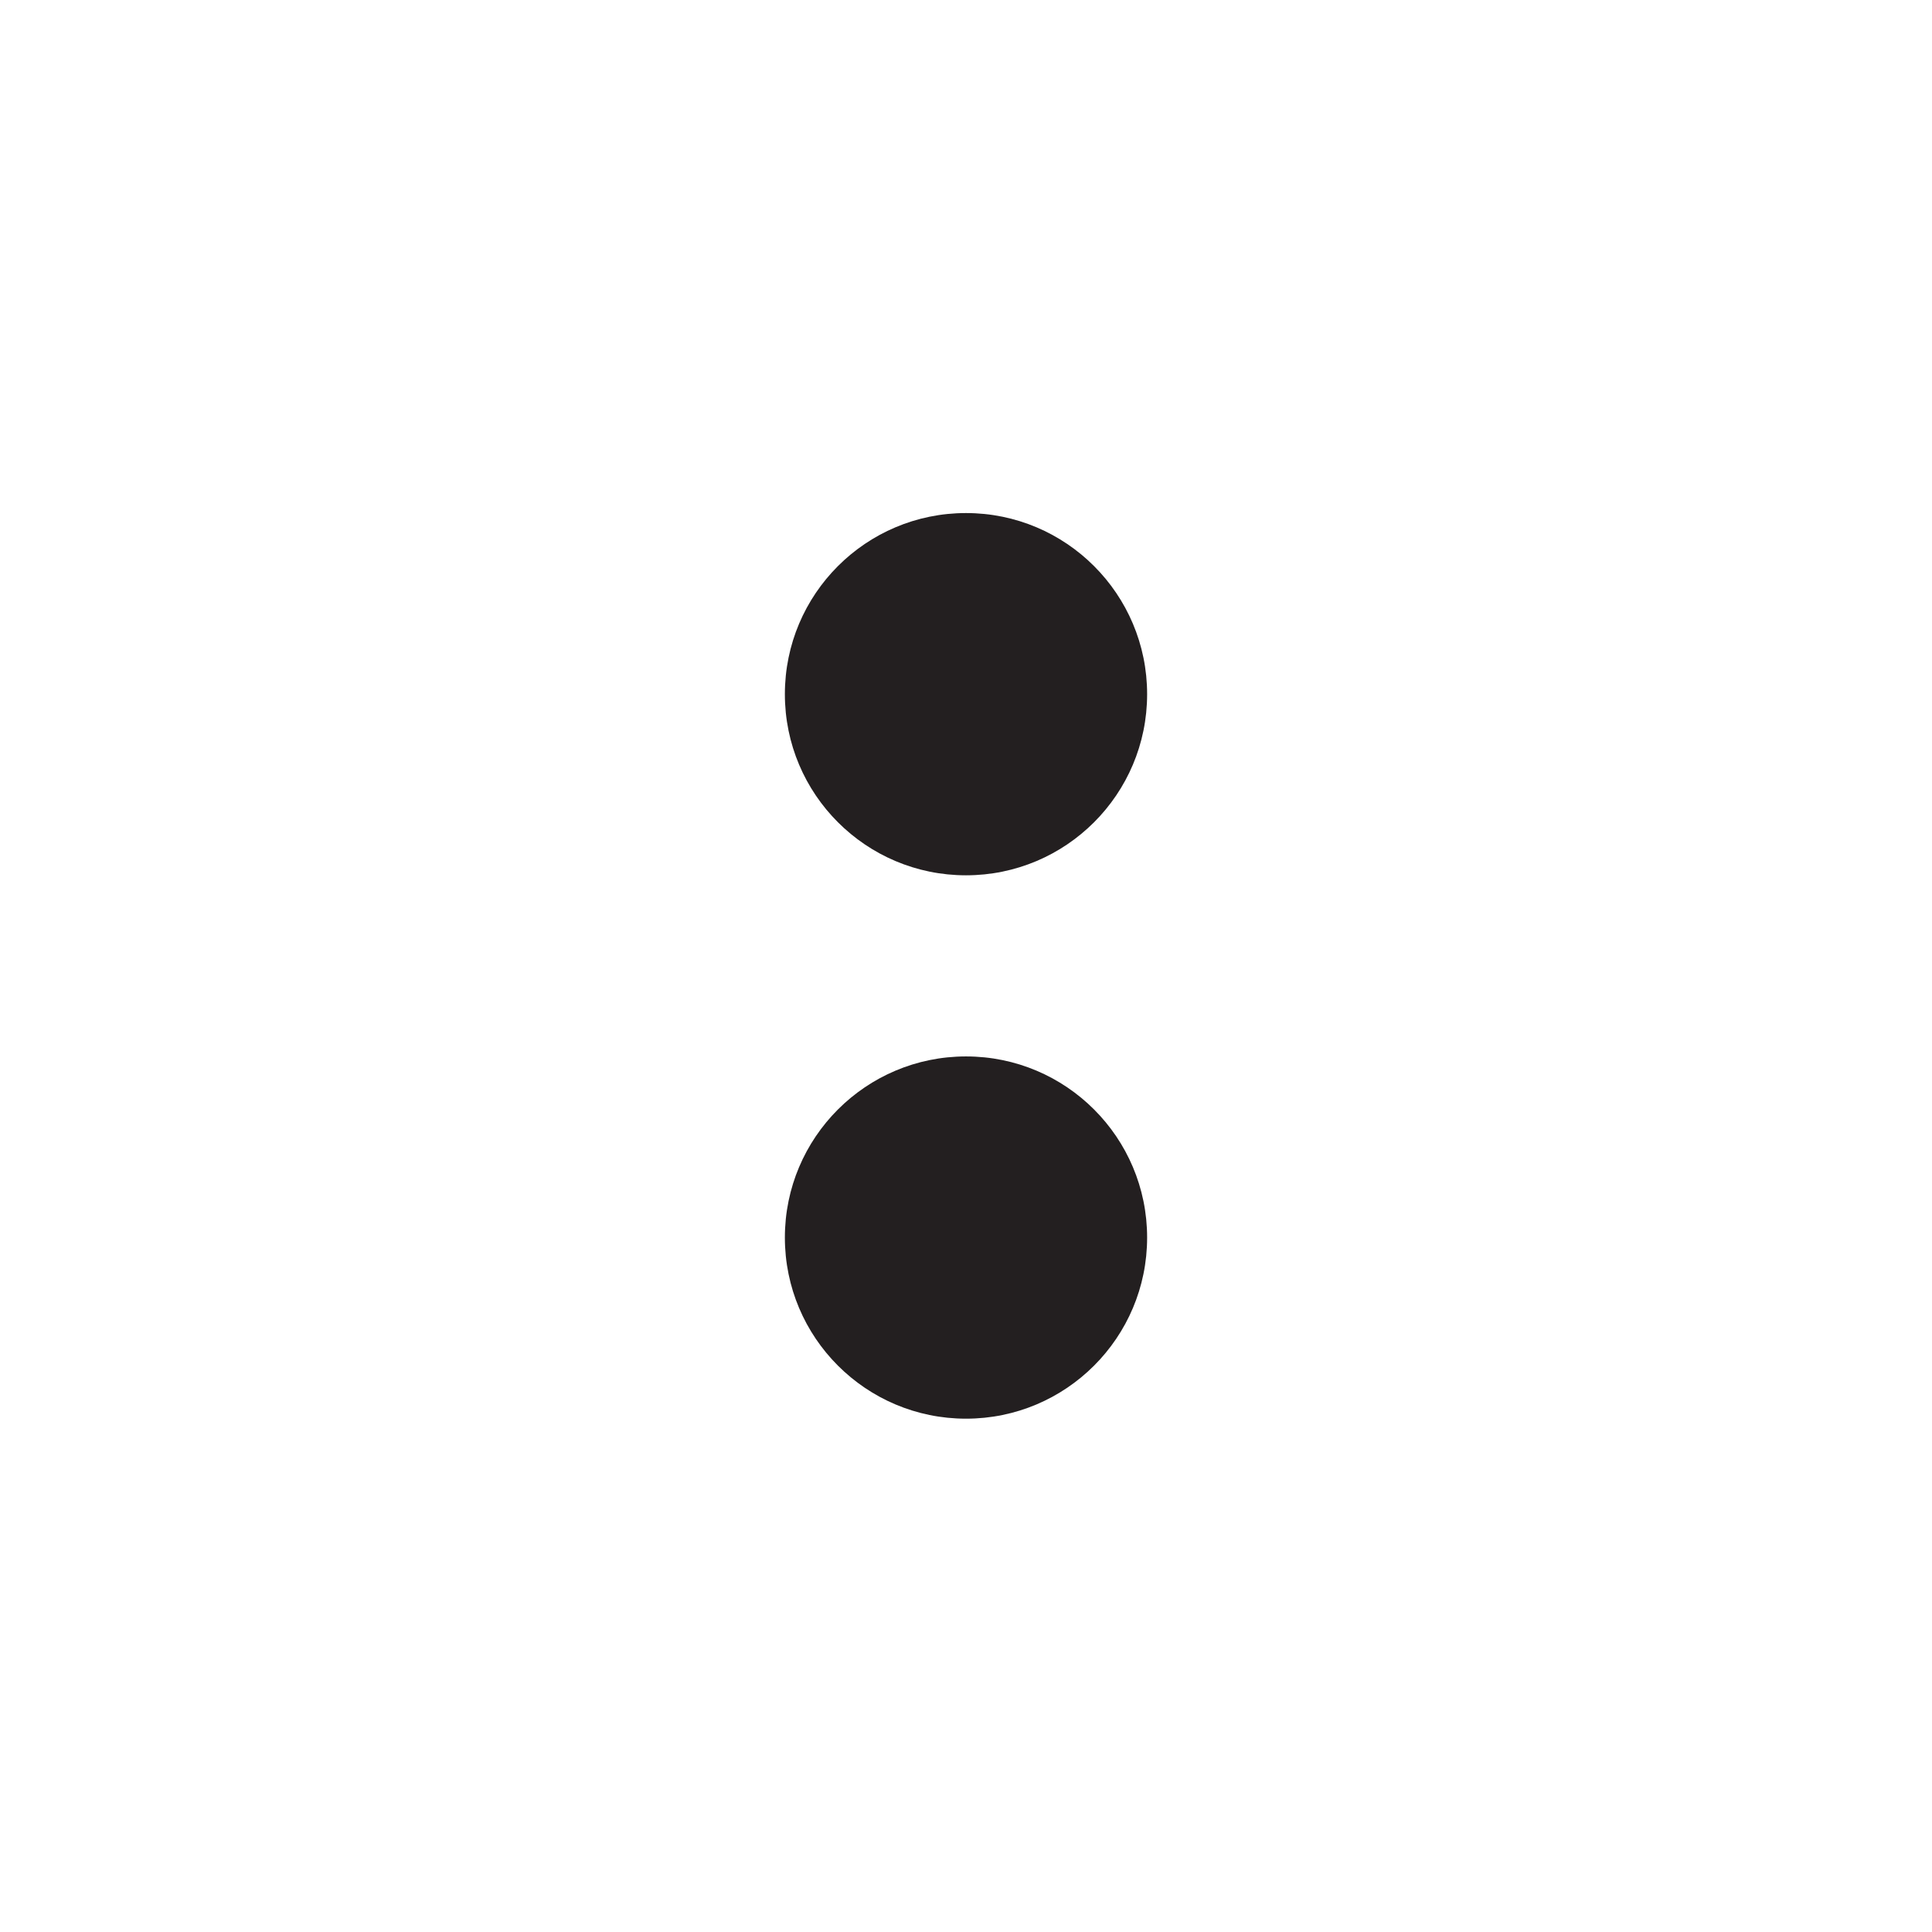
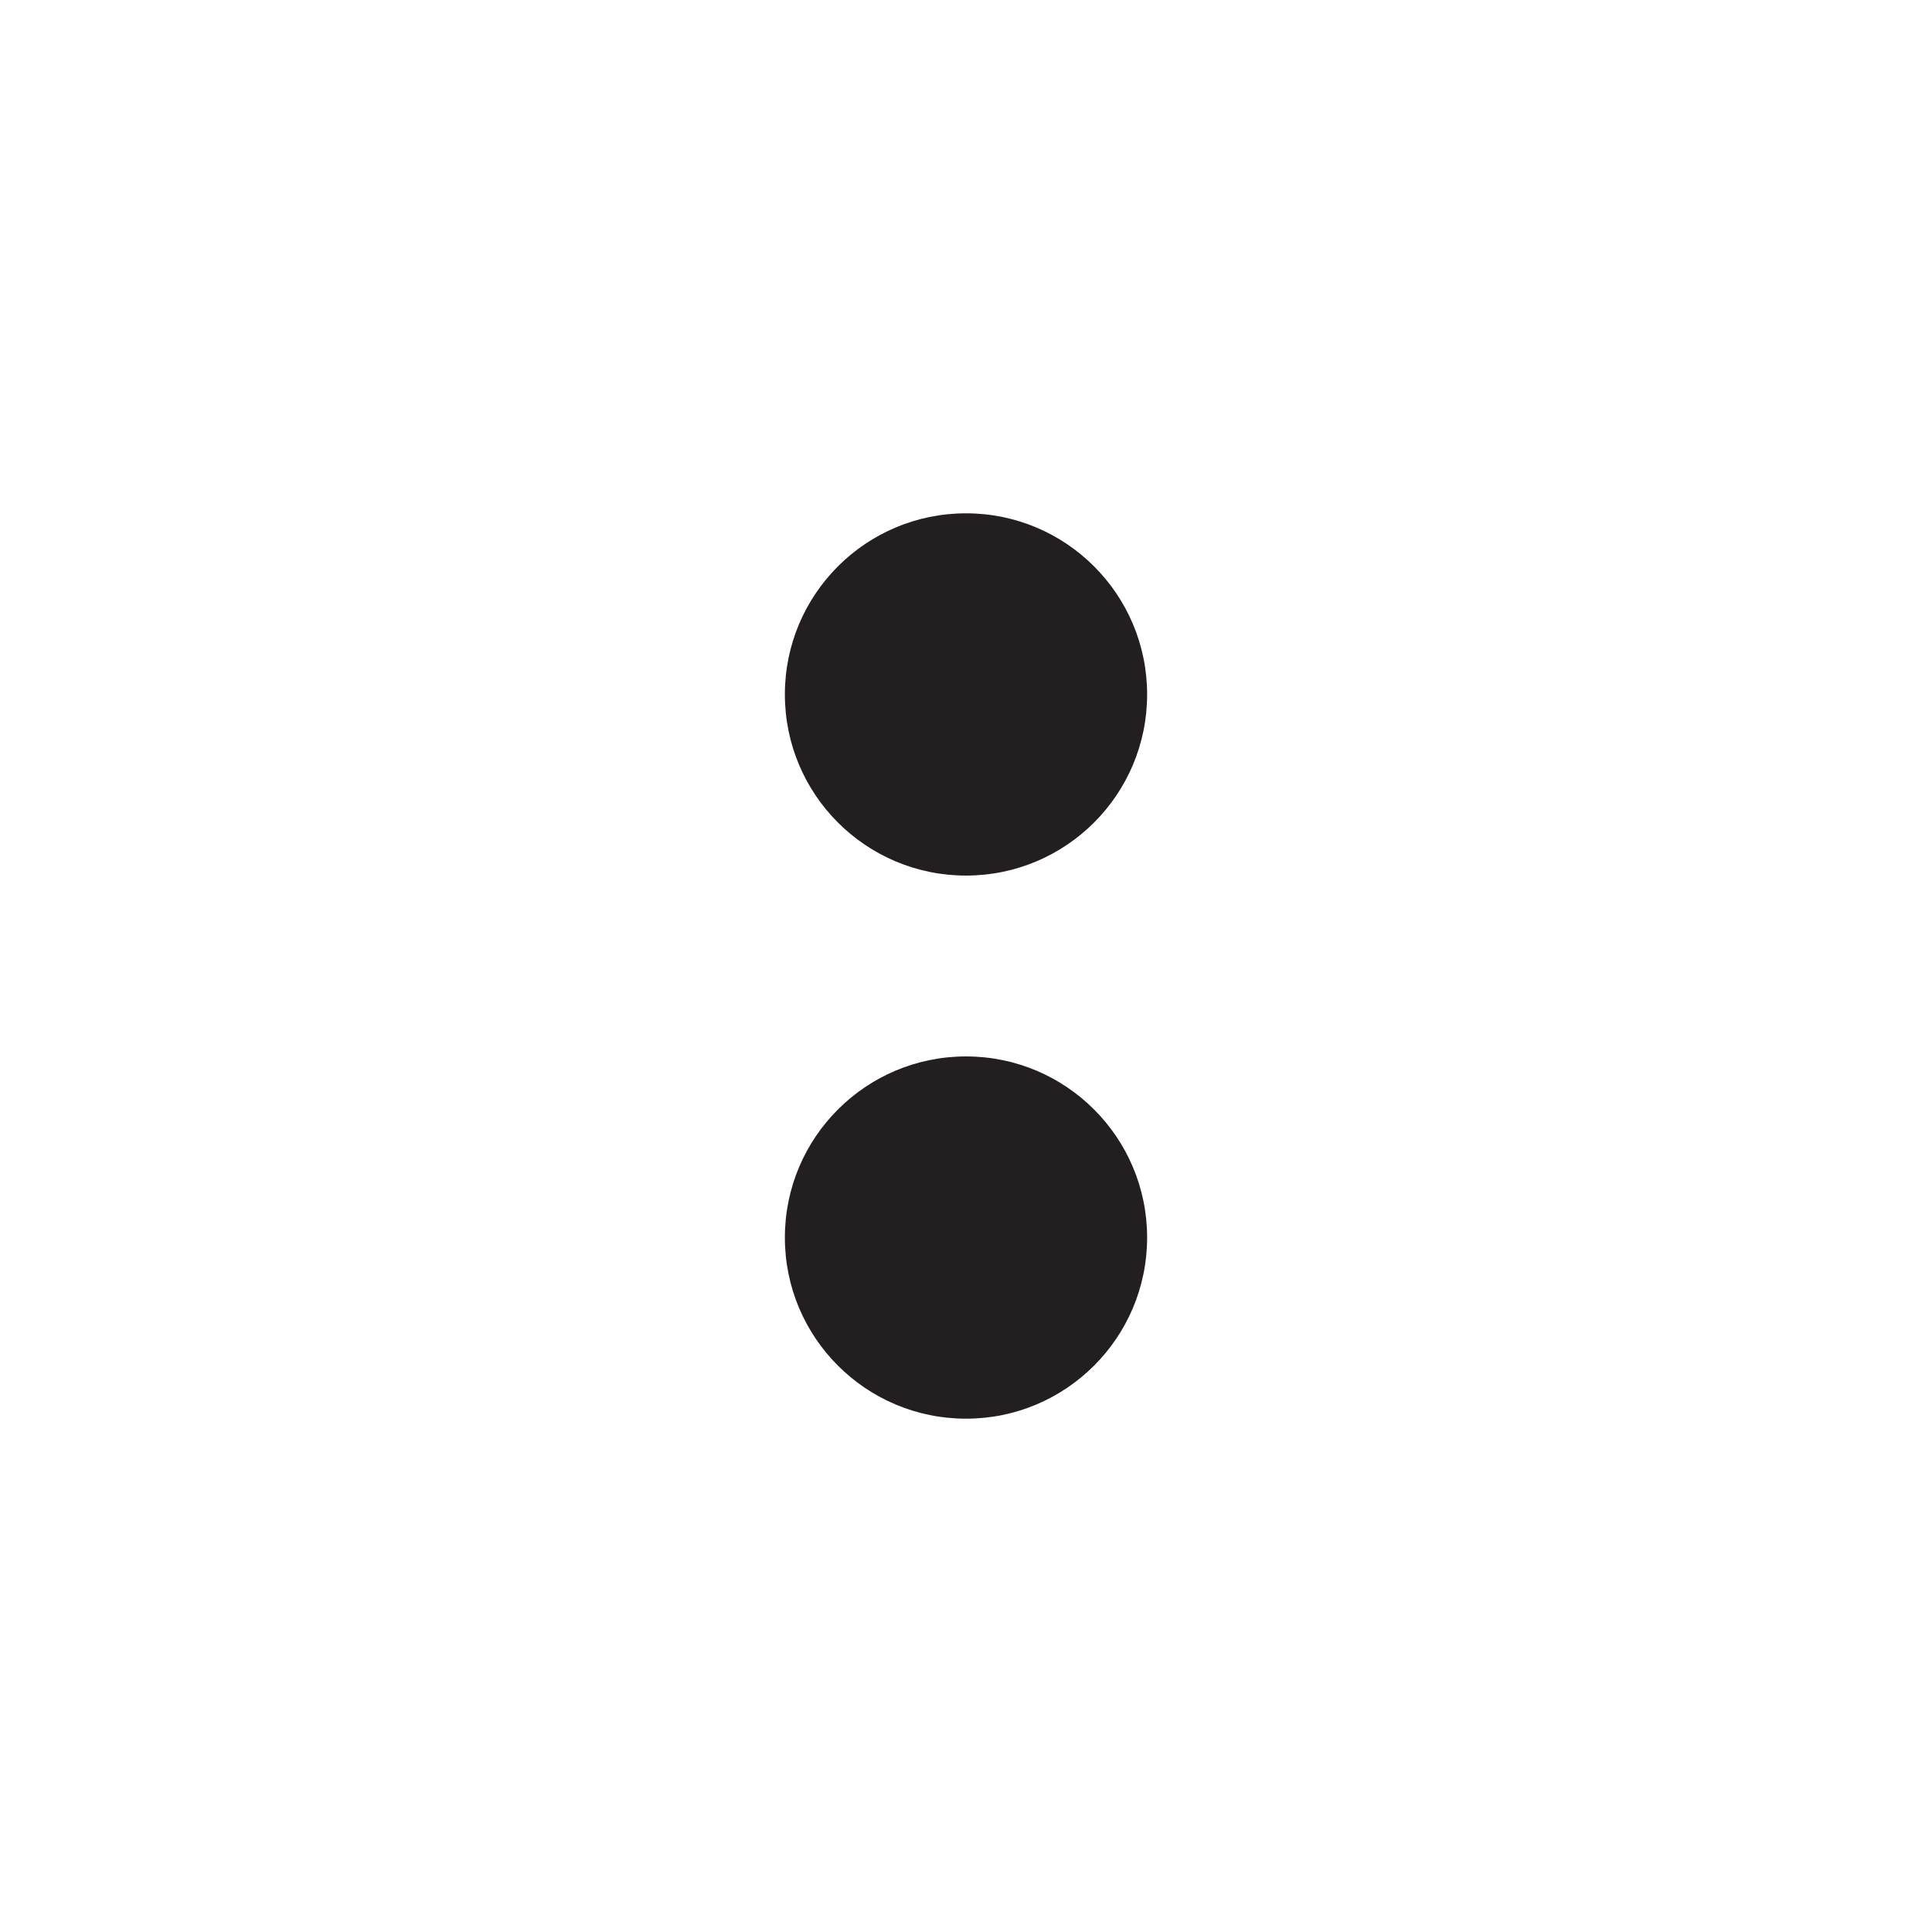
<svg xmlns="http://www.w3.org/2000/svg" id="Layer_1" data-name="Layer 1" viewBox="0 0 72 72">
  <circle cx="36" cy="46.12" r="6.75" style="fill: #231f20; stroke-width: 0px;" />
-   <circle cx="36" cy="25.87" r="6.75" style="fill: #231f20; stroke-width: 0px;" />
+   <circle cx="36" cy="25.88" r="6.75" style="fill: #231f20; stroke-width: 0px;" />
</svg>
